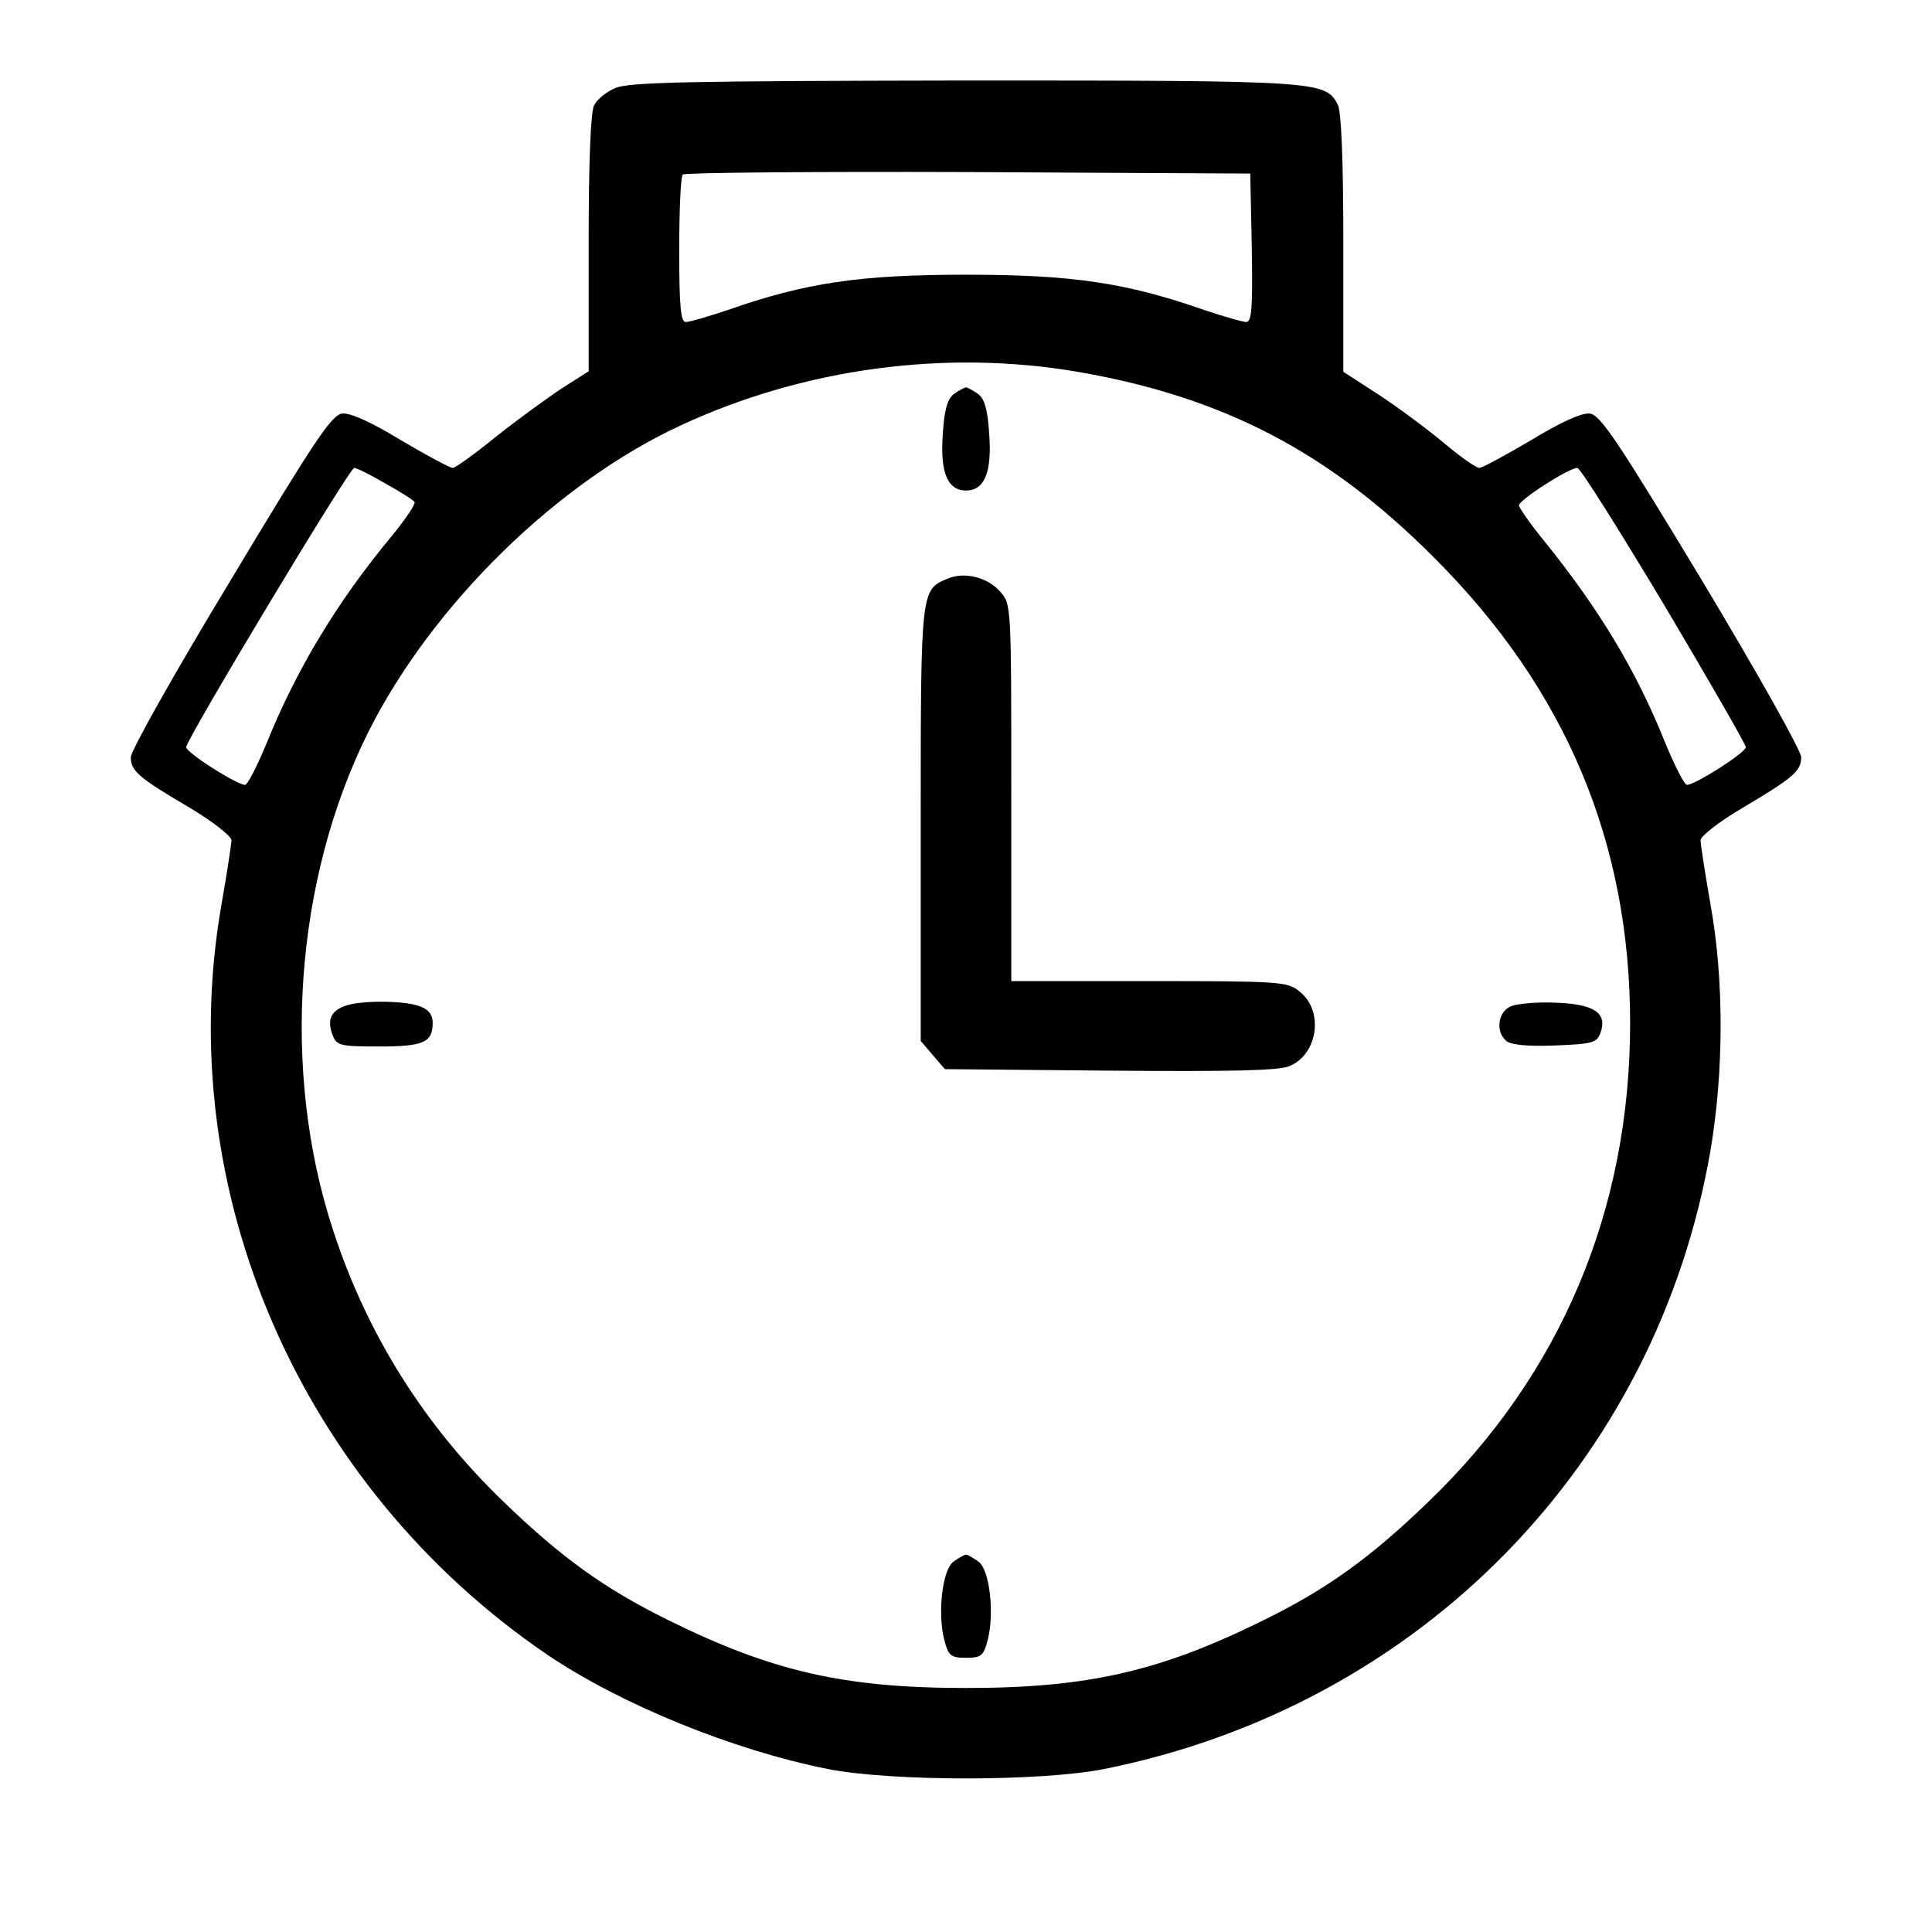
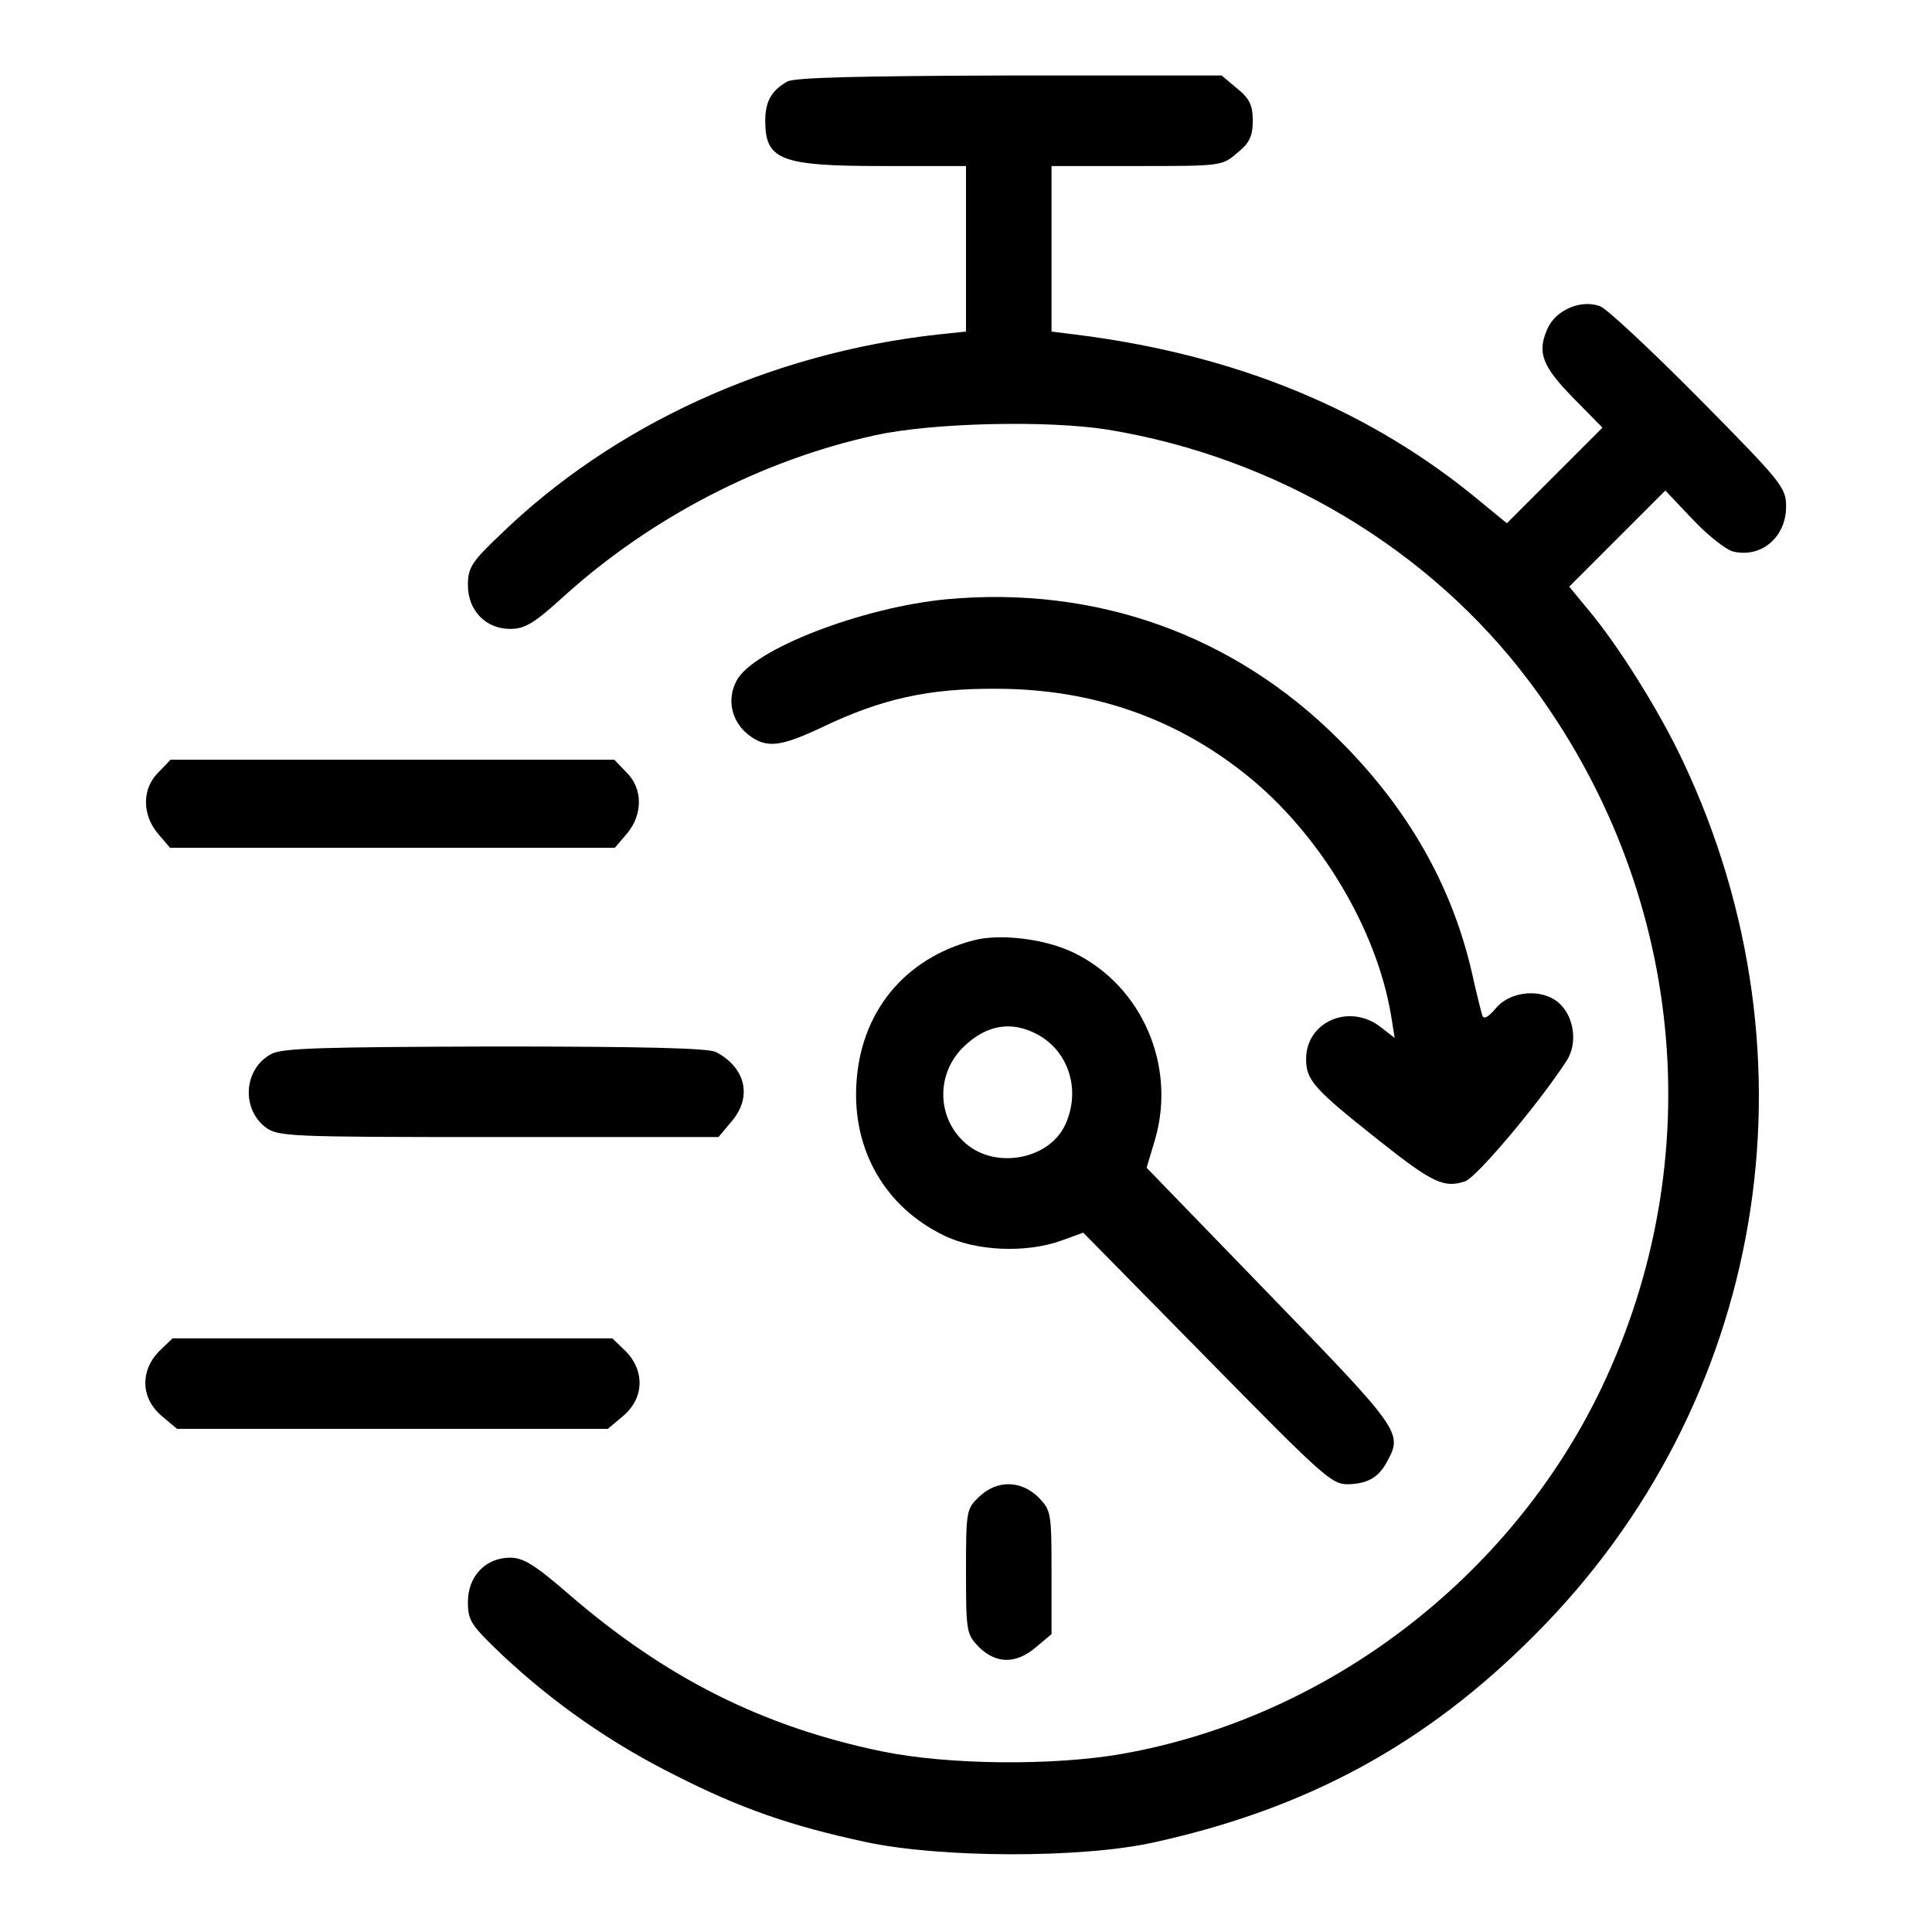
- <svg xmlns="http://www.w3.org/2000/svg" viewBox="0 0 384 384">
-   <path d="M 122.3,17.5 c -1.7,0.7 -3.6,2.2 -4.2,3.4 -0.7,1.2 -1.1,11.1 -1.1,27.4 l 0,25.5 -5.2,3.3 c -2.9,1.9 -8.8,6.2 -13.1,9.6 -4.3,3.5 -8.2,6.3 -8.7,6.3 -0.6,0 -5.2,-2.5 -10.3,-5.5 -5.9,-3.6 -10.1,-5.5 -11.7,-5.3 -2.1,0.3 -5.4,5.2 -22.2,33.2 -10.9,18 -19.8,33.8 -19.8,35.1 0,2.7 1.4,4 11.8,10.1 4.5,2.7 8.2,5.6 8.2,6.4 0,0.8 -0.9,6.6 -2,12.9 -9.9,56.7 15.7,115.6 64.8,149 14.5,9.8 36.7,18.9 55.7,22.7 12.6,2.5 42.4,2.5 55,0 62.7,-12.6 109.8,-60.7 120.5,-123.1 2.6,-15.5 2.7,-33.5 0,-48.6 -1.1,-6.3 -2,-12.1 -2,-12.9 0,-0.8 3.7,-3.7 8.3,-6.4 10.3,-6.1 11.7,-7.4 11.7,-10.1 0,-1.3 -8.9,-17.1 -19.7,-35.1 -16.9,-28 -20.2,-32.9 -22.3,-33.2 -1.6,-0.2 -5.8,1.7 -11.7,5.3 -5.1,3 -9.7,5.5 -10.3,5.5 -0.6,0 -3.9,-2.3 -7.3,-5.2 -3.4,-2.8 -9.2,-7.1 -12.9,-9.5 l -6.8,-4.4 0,-25.5 c 0,-16.4 -0.4,-26.3 -1.1,-27.6 -2.5,-4.7 -3.4,-4.8 -74.1,-4.8 -54.1,0.1 -66.9,0.3 -69.5,1.5 z m 126.5,31.7 c 0.2,11.9 0,14.8 -1.1,14.8 -0.7,0 -4.5,-1.1 -8.4,-2.4 -15.4,-5.4 -26.2,-7 -47.3,-7 -21.1,0 -31.9,1.6 -47.3,7 -3.9,1.3 -7.6,2.4 -8.4,2.4 -1,0 -1.3,-3.1 -1.3,-14.3 0,-7.9 0.3,-14.7 0.7,-15 0.3,-0.4 25.9,-0.6 56.7,-0.5 l 56.1,0.3 0.3,14.7 z m -34.6,24.7 c 28.9,5 49.9,15.9 70.9,37 26.1,26.1 38.9,56.5 38.9,92.5 0,37.1 -13.8,69.8 -40.1,95.1 -11.5,11.1 -20.1,17.3 -32.7,23.5 -20.6,10.2 -35,13.5 -59.2,13.5 -24.2,0 -38.6,-3.3 -59.2,-13.5 -12.6,-6.2 -21.2,-12.4 -32.7,-23.5 -15.8,-15.2 -27.2,-33.4 -33.9,-54 -10.4,-31.7 -7.6,-69.7 7,-99 12.7,-25.3 37.5,-49.6 62.2,-61 24.4,-11.3 52.5,-15.1 78.8,-10.6 z m -137.6,22.2 c 2.9,1.6 5.6,3.3 5.8,3.7 0.2,0.4 -1.8,3.4 -4.5,6.7 -10.9,13.1 -19,26.6 -24.9,41.2 -1.9,4.6 -3.8,8.3 -4.3,8.3 -1.6,0 -11.7,-6.4 -11.7,-7.5 0,-1.5 32.4,-55.4 33.4,-55.5 0.5,0 3.3,1.4 6.2,3.1 z m 254.2,24.2 c 8.9,15 16.2,27.7 16.2,28.2 0,1.1 -10.1,7.5 -11.7,7.5 -0.5,0 -2.4,-3.7 -4.3,-8.3 -5.8,-14.5 -13.2,-26.7 -24.1,-40.2 -2.7,-3.3 -4.9,-6.5 -5,-7 -0.2,-1 9.9,-7.5 11.6,-7.5 0.6,0 8.3,12.3 17.3,27.3 z" />
-   <path d="M 189.6,78.3 c -1.3,1 -1.9,3.1 -2.2,7.8 -0.6,7.7 0.9,11.4 4.6,11.4 3.7,0 5.2,-3.7 4.6,-11.4 -0.3,-4.7 -0.9,-6.8 -2.2,-7.8 -1,-0.7 -2.1,-1.3 -2.4,-1.3 -0.3,0 -1.4,0.6 -2.4,1.3 z" />
-   <path d="M 188.4,115 c -5.4,2.2 -5.4,2 -5.4,48.7 l 0,43.2 2.4,2.8 2.4,2.8 32.8,0.3 c 24,0.2 33.6,0 35.7,-0.9 5.7,-2.4 6.9,-11.1 1.9,-14.9 -2.3,-1.9 -4.1,-2 -29.8,-2 l -27.4,0 0,-37.4 c 0,-37.5 0,-37.5 -2.2,-40 -2.5,-2.9 -7.2,-4 -10.4,-2.6 z" />
-   <path d="M 68.4,200 c -2.7,1 -3.4,2.9 -2.3,5.7 0.8,2.1 1.4,2.3 9.2,2.3 8.9,0 10.7,-0.8 10.7,-4.7 0,-1.6 -0.8,-2.7 -2.6,-3.3 -3.1,-1.2 -12.1,-1.2 -15,0 z" />
-   <path d="M 300.3,200 c -2.6,1.1 -3.1,5.1 -0.9,6.9 0.9,0.8 4.4,1.1 9.6,0.9 7.4,-0.3 8.4,-0.5 9.1,-2.5 1.4,-3.9 -1.1,-5.7 -8.7,-6 -3.8,-0.2 -7.9,0.2 -9.1,0.7 z" />
-   <path d="M 189.5,310.4 c -2.2,1.6 -3.2,10.3 -1.8,15.6 0.8,3.1 1.3,3.5 4.3,3.5 3,0 3.5,-0.4 4.3,-3.5 1.4,-5.3 0.4,-14 -1.8,-15.6 -1.1,-0.8 -2.2,-1.4 -2.5,-1.4 -0.3,0 -1.4,0.6 -2.5,1.4 z" />
+ <svg xmlns="http://www.w3.org/2000/svg" version="1.0" width="384pt" height="384pt" viewBox="0 0 384 384" preserveAspectRatio="xMidYMid meet">
+   <g transform="translate(0,384) scale(0.1,-0.1)" fill="#000000" stroke="none">
+     <path d="M1565 3678 c-32 -18 -44 -40 -44 -78 0 -78 30 -90 233 -90 l166 0 0 -164 0 -165 -57 -6 c-333 -37 -645 -180 -870 -399 -56 -53 -63 -65 -63 -99 0 -50 35 -87 84 -87 29 0 48 11 108 66 173 156 393 270 618 319 114 25 344 30 462 11 335 -55 640 -237 838 -501 308 -411 362 -947 142 -1406 -181 -376 -544 -653 -952 -725 -137 -24 -346 -22 -477 5 -237 49 -430 146 -622 312 -68 59 -91 73 -117 73 -49 0 -84 -37 -84 -88 0 -38 6 -46 71 -108 101 -94 212 -172 342 -237 128 -65 228 -100 377 -132 148 -32 429 -33 573 -1 305 67 541 195 757 412 459 459 575 1144 295 1737 -47 100 -129 231 -189 302 l-37 45 95 95 96 96 54 -57 c30 -32 66 -60 80 -64 56 -14 106 28 106 89 0 38 -8 48 -172 214 -95 96 -184 179 -197 184 -38 15 -90 -7 -106 -46 -20 -46 -10 -73 54 -138 l56 -57 -95 -95 -95 -95 -50 41 c-220 184 -487 294 -807 334 l-48 6 0 165 0 164 169 0 c168 0 170 0 200 26 25 20 31 34 31 64 0 30 -6 44 -31 64 l-31 26 -421 0 c-299 -1 -428 -4 -442 -12z" />
+     <path d="M1882 2649 c-169 -16 -386 -100 -418 -162 -20 -37 -10 -81 23 -107 36 -28 63 -25 148 15 117 56 211 77 345 76 188 0 355 -57 497 -171 145 -116 259 -305 288 -479 l7 -44 -27 21 c-62 49 -149 12 -149 -63 0 -42 15 -59 145 -162 106 -84 129 -95 171 -81 23 8 147 155 202 240 22 34 15 87 -15 114 -33 30 -96 25 -125 -9 -16 -19 -25 -24 -28 -15 -2 7 -12 46 -21 87 -40 172 -127 325 -264 461 -209 209 -483 306 -779 279z" />
+     <path d="M315 2305 c-33 -32 -33 -84 -1 -122 l24 -28 442 0 442 0 24 28 c32 38 32 90 -1 122 l-24 25 -441 0 -441 0 -24 -25z" />
+     <path d="M1935 1971 c-138 -36 -226 -144 -233 -288 -7 -130 58 -242 173 -298 64 -32 164 -36 234 -11 l44 16 246 -250 c231 -235 248 -251 281 -250 39 1 61 14 78 47 30 55 24 63 -233 328 l-246 254 17 57 c42 146 -26 304 -161 370 -57 28 -147 39 -200 25z m125 -186 c66 -34 90 -116 55 -185 -34 -65 -136 -83 -194 -34 -60 50 -62 142 -3 196 44 41 92 49 142 23z" />
+     <path d="M539 1745 c-54 -29 -60 -107 -12 -145 25 -19 42 -20 463 -20 l438 0 26 31 c42 49 28 107 -31 138 -15 8 -151 11 -440 11 -342 -1 -423 -3 -444 -15z" />
+     <path d="M316 1154 c-38 -39 -36 -93 5 -128 l31 -26 428 0 428 0 31 26 c41 35 43 89 5 128 l-27 26 -437 0 -437 0 -27 -26z" />
+     <path d="M1946 865 c-25 -24 -26 -27 -26 -148 0 -121 1 -125 26 -151 34 -33 73 -34 113 0 l31 26 0 123 c0 119 -1 123 -26 149 -35 34 -82 35 -118 1z" />
+   </g>
</svg>
